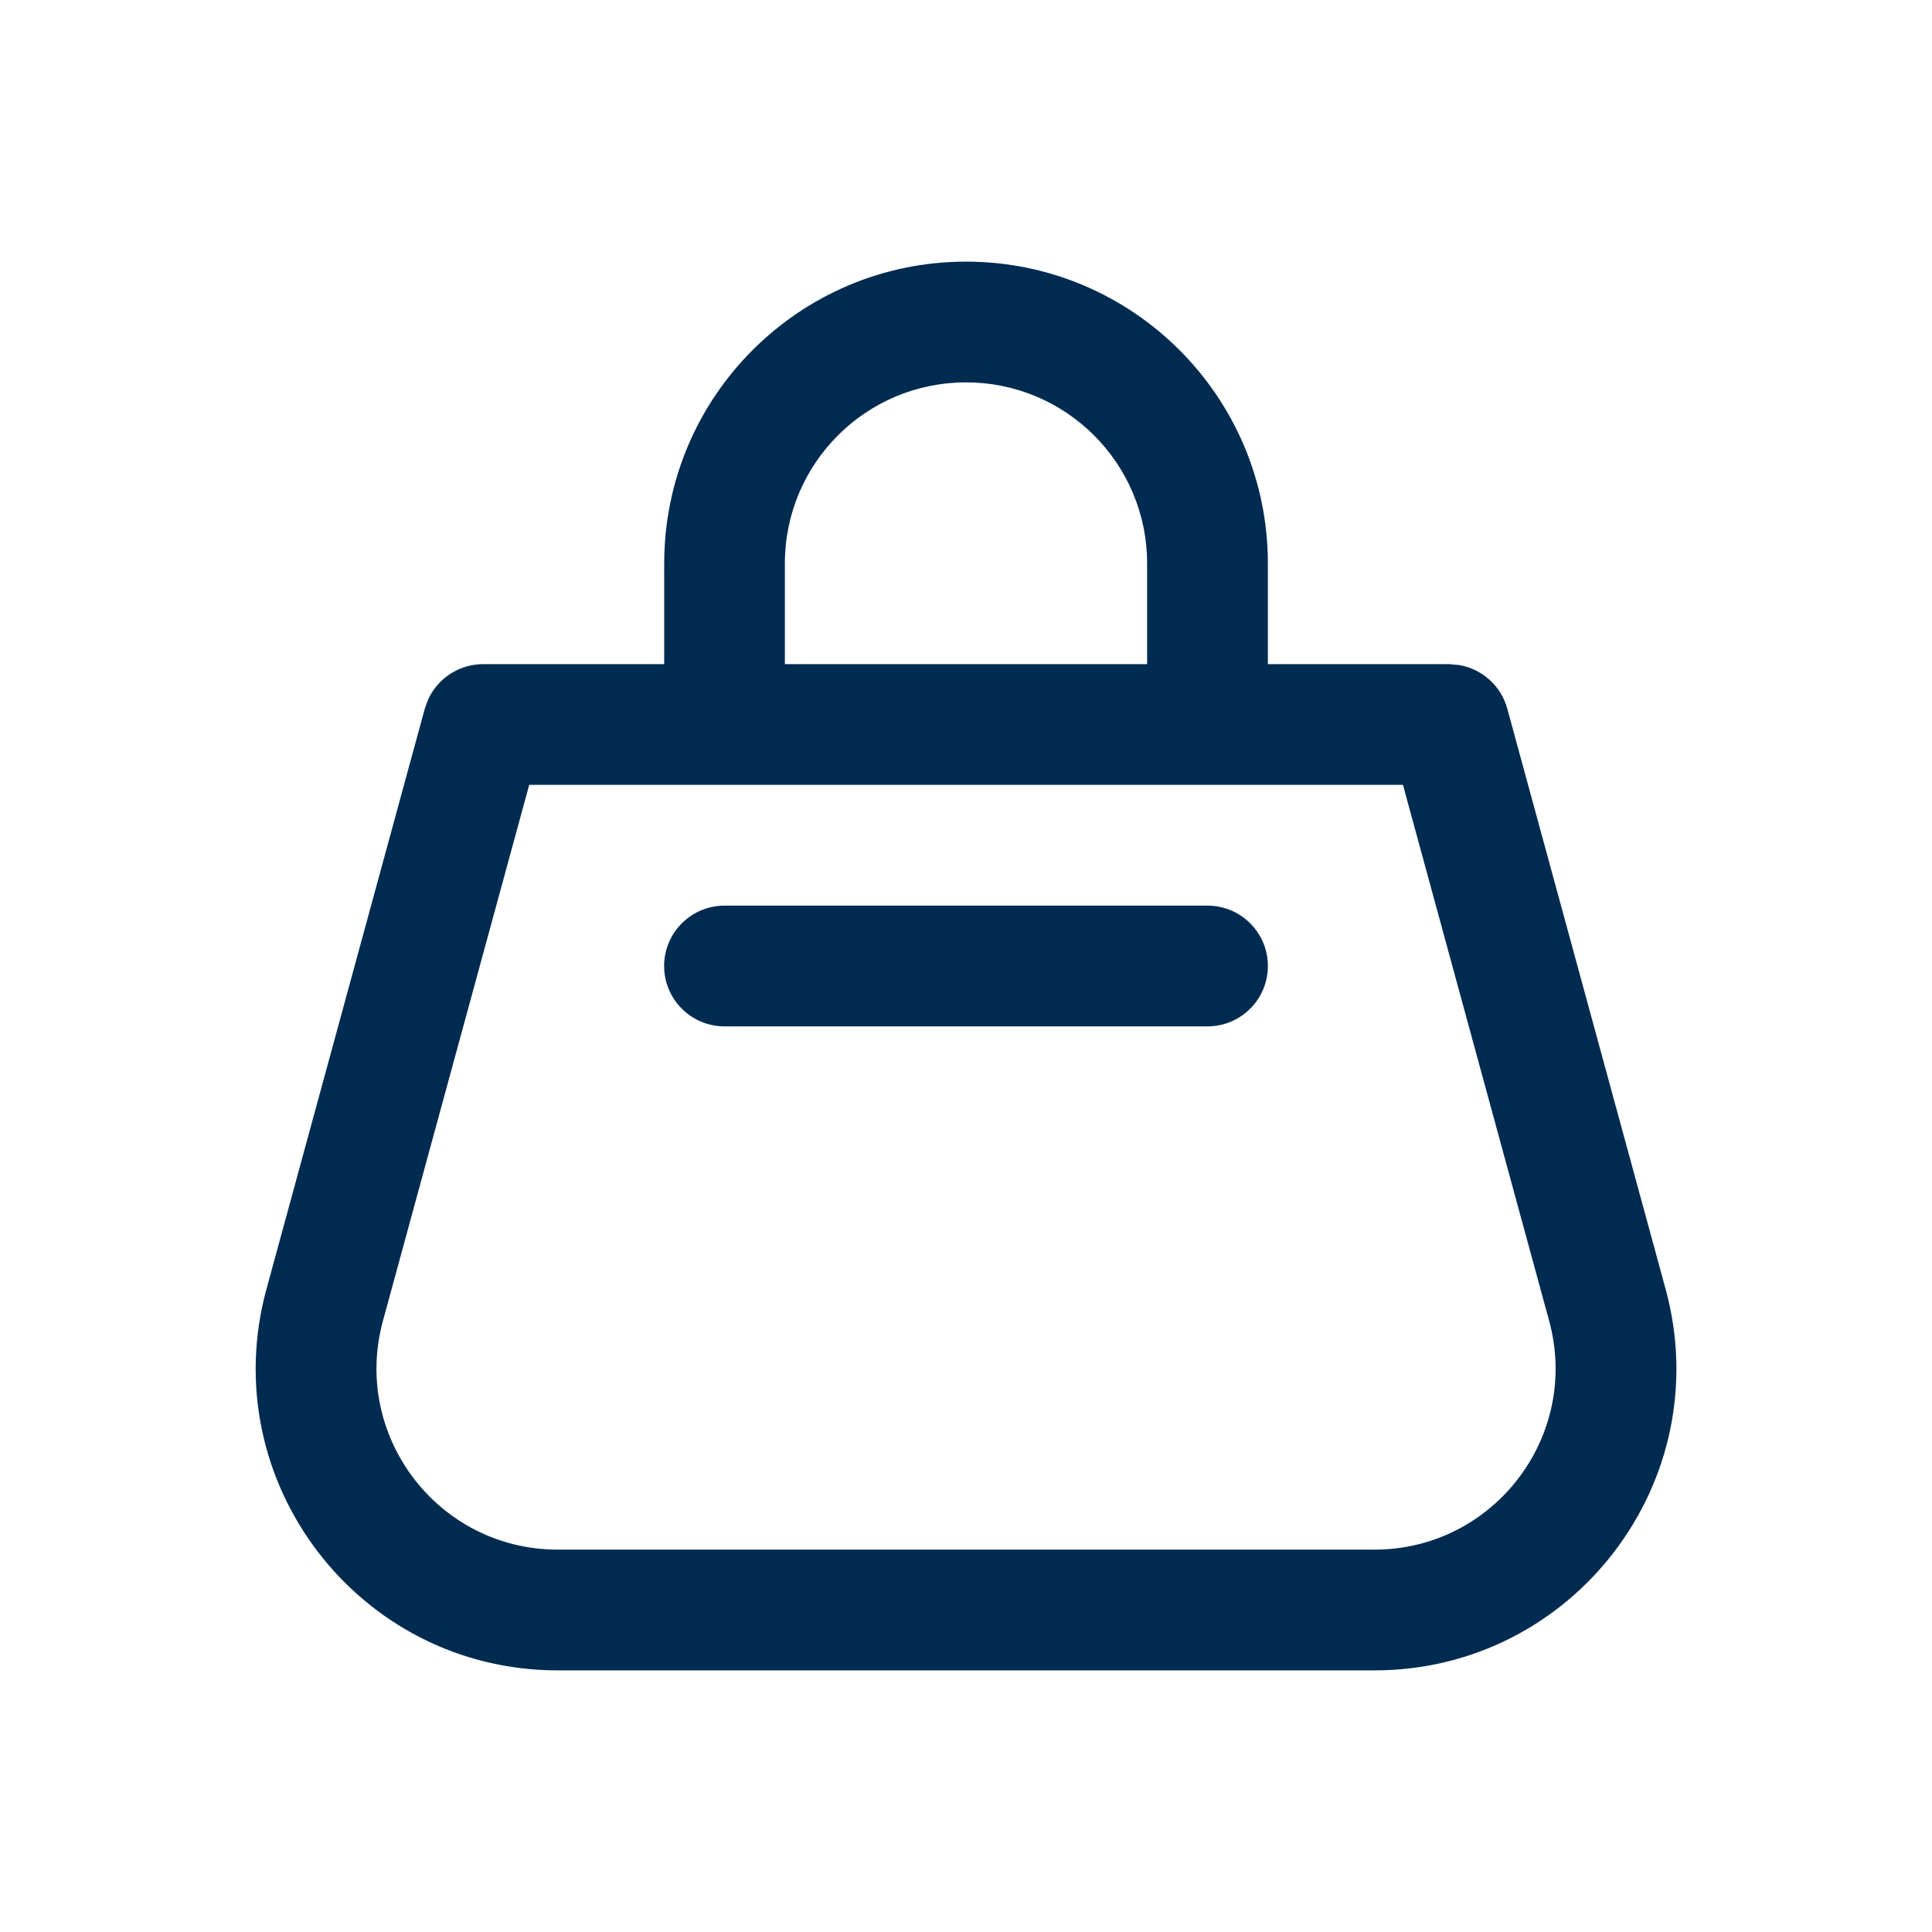
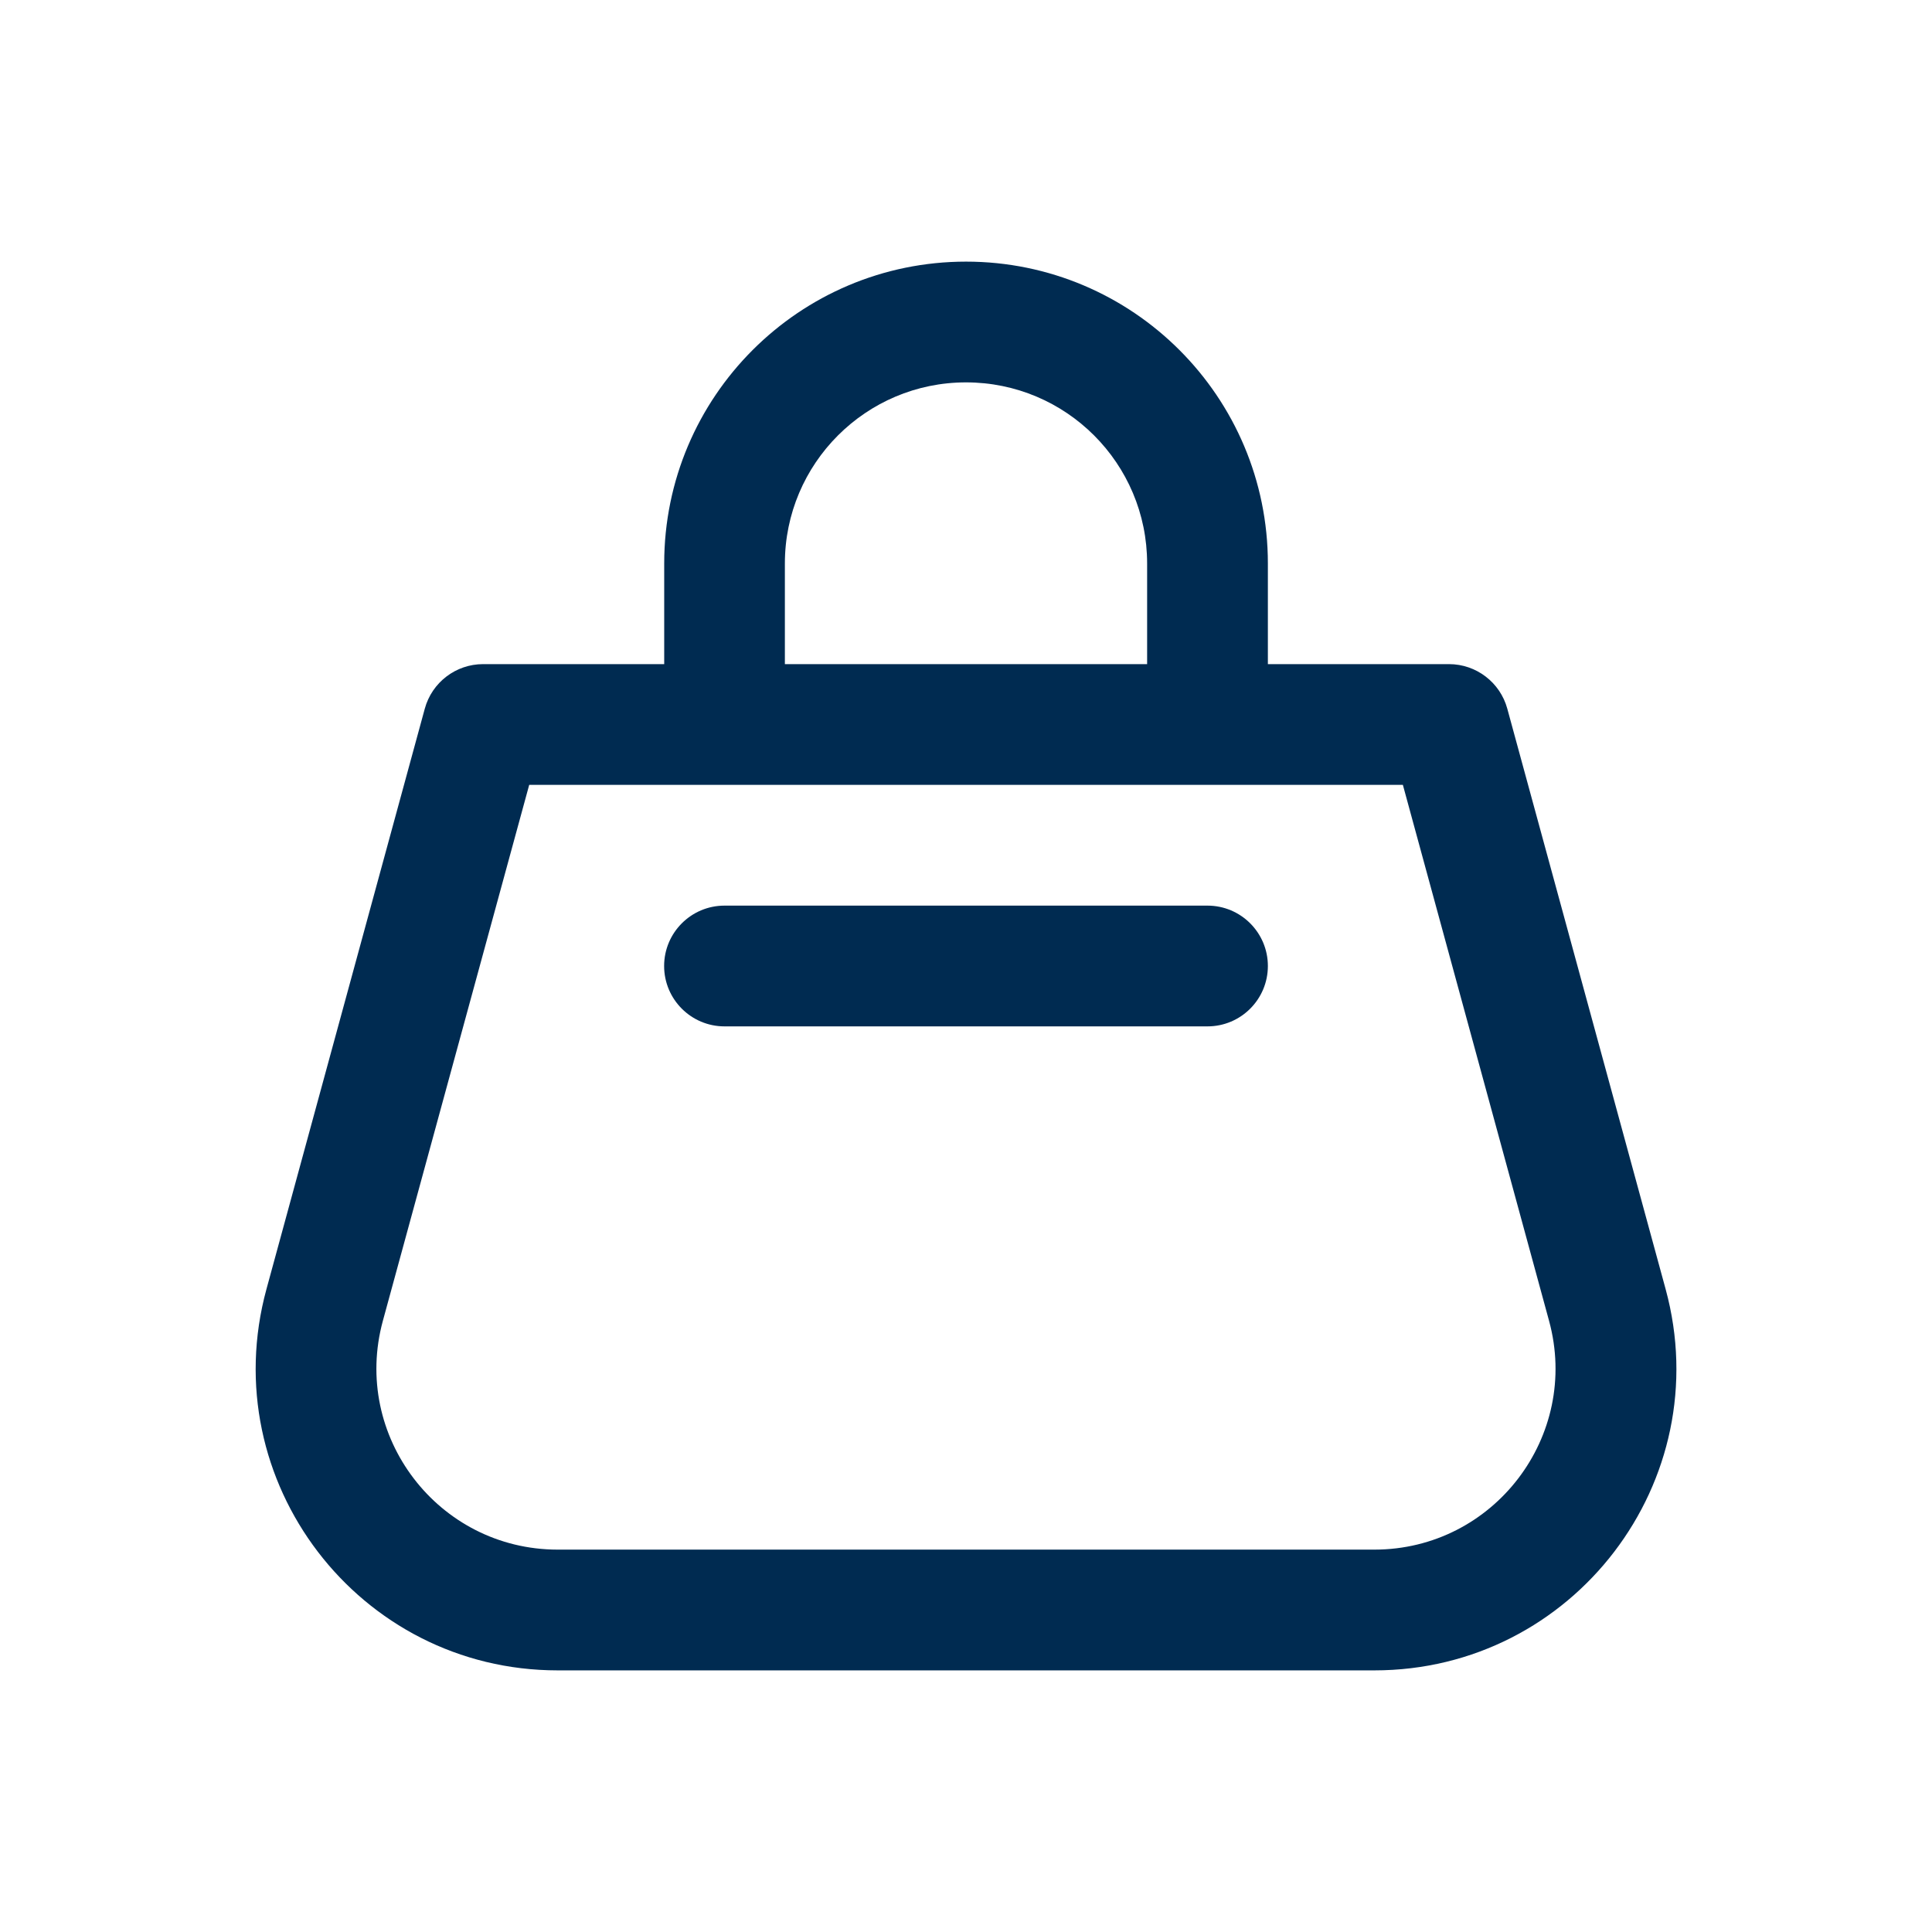
<svg xmlns="http://www.w3.org/2000/svg" width="24" height="24" viewBox="0 0 24 24" fill="none">
-   <path d="M12,3.25c2.071,0 3.75,1.679 3.75,3.75v1.25h2.25l0.125,0.011c0.284,0.048 0.521,0.257 0.599,0.542l1.967,7.211c0.65,2.385 -1.146,4.736 -3.618,4.736h-10.145c-2.472,-0 -4.268,-2.351 -3.618,-4.736l1.967,-7.211l0.043,-0.117c0.121,-0.262 0.385,-0.435 0.681,-0.436h2.25v-1.25c0,-2.071 1.679,-3.75 3.75,-3.75zM4.757,16.408c-0.39,1.431 0.687,2.842 2.171,2.842h10.145c1.484,0 2.561,-1.411 2.171,-2.842l-1.816,-6.658h-10.854zM15,11.25c0.414,0 0.75,0.336 0.75,0.75c0,0.414 -0.336,0.75 -0.75,0.75h-6c-0.414,0 -0.75,-0.336 -0.75,-0.75c0,-0.414 0.336,-0.75 0.75,-0.75zM12,4.75c-1.243,0 -2.25,1.007 -2.25,2.25v1.25h4.5v-1.25c0,-1.243 -1.007,-2.25 -2.25,-2.25z" fill="#002B51" />
+   <path d="M12,3.25c2.071,0 3.75,1.679 3.75,3.75v1.25h2.25c0.338,0 0.635,0.227 0.724,0.553l1.967,7.211c0.65,2.385 -1.146,4.736 -3.618,4.736h-10.145c-2.472,-0 -4.268,-2.351 -3.618,-4.736l1.967,-7.211c0.089,-0.326 0.386,-0.553 0.724,-0.553h2.25v-1.25c0,-2.071 1.679,-3.75 3.75,-3.75zM4.756,16.408c-0.39,1.431 0.688,2.841 2.171,2.842h10.145c1.484,0 2.561,-1.411 2.171,-2.842l-1.816,-6.658h-10.853zM15,11.25c0.414,0 0.75,0.336 0.75,0.75c0,0.414 -0.336,0.75 -0.75,0.75h-6c-0.414,-0 -0.75,-0.336 -0.75,-0.75c0,-0.414 0.336,-0.75 0.75,-0.75zM12,4.75c-1.242,0 -2.25,1.008 -2.25,2.25v1.25h4.5v-1.25c0,-1.243 -1.007,-2.25 -2.25,-2.25z" fill="#002B51" />
</svg>
